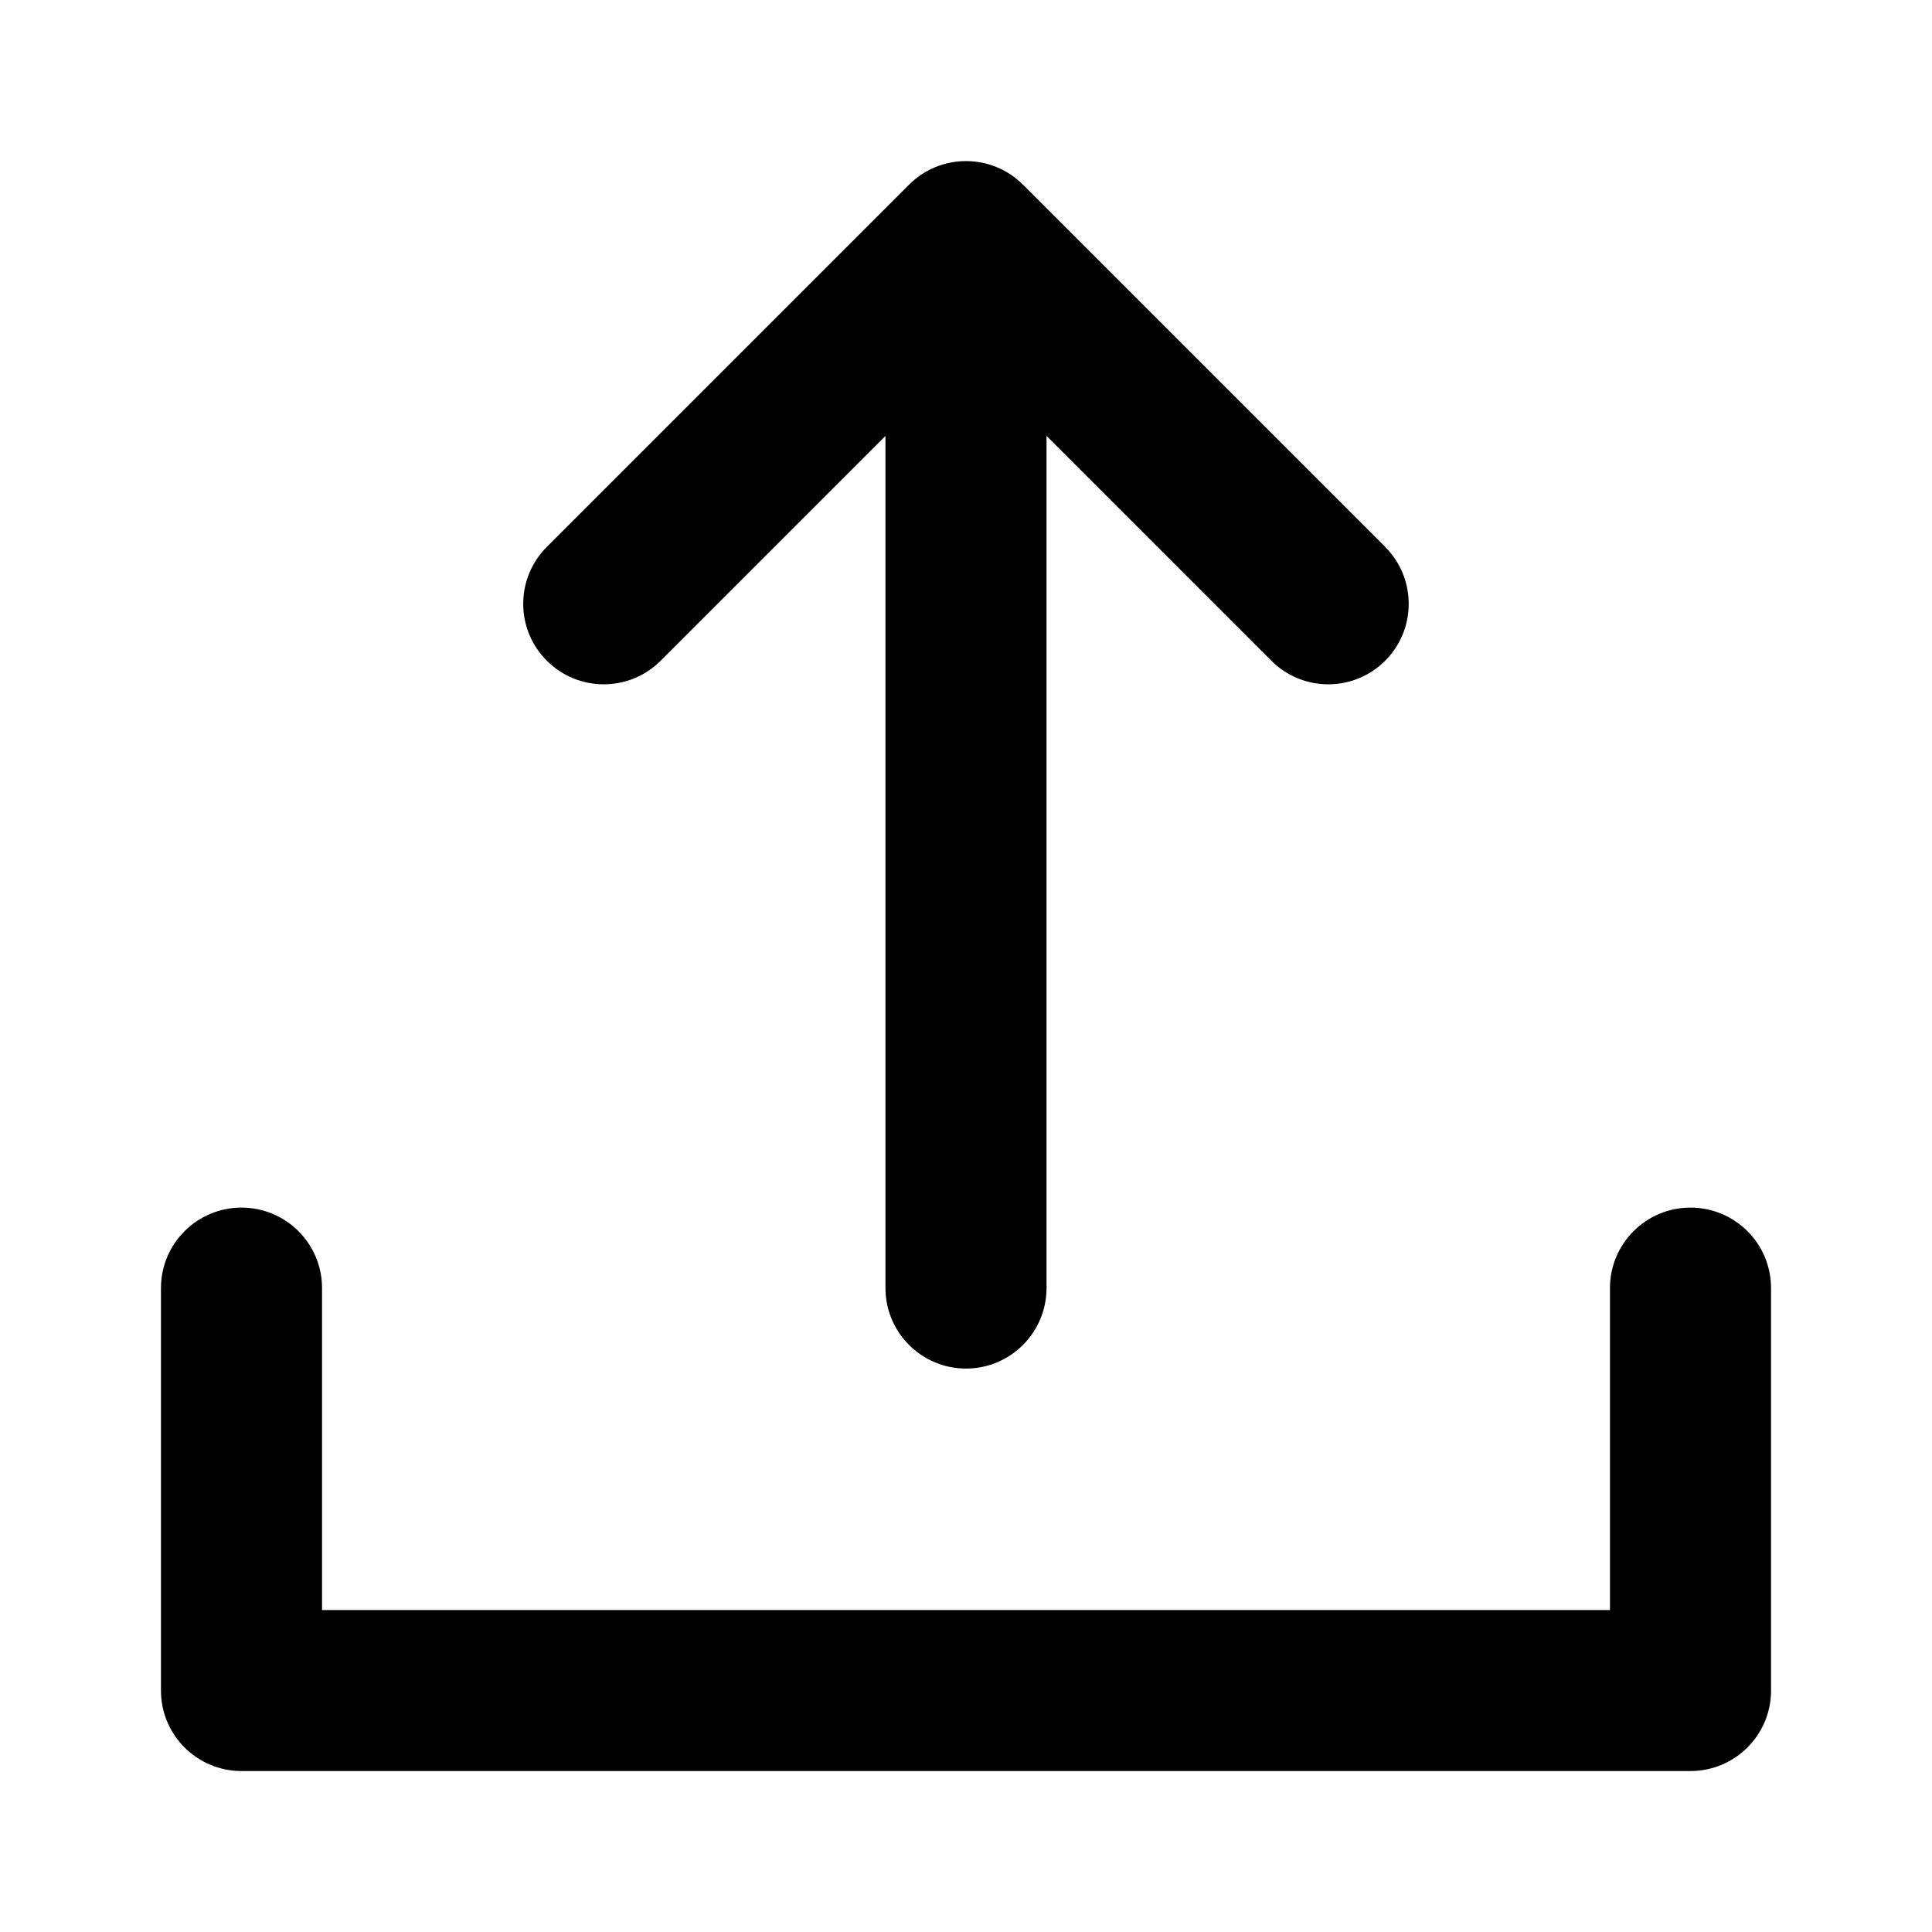
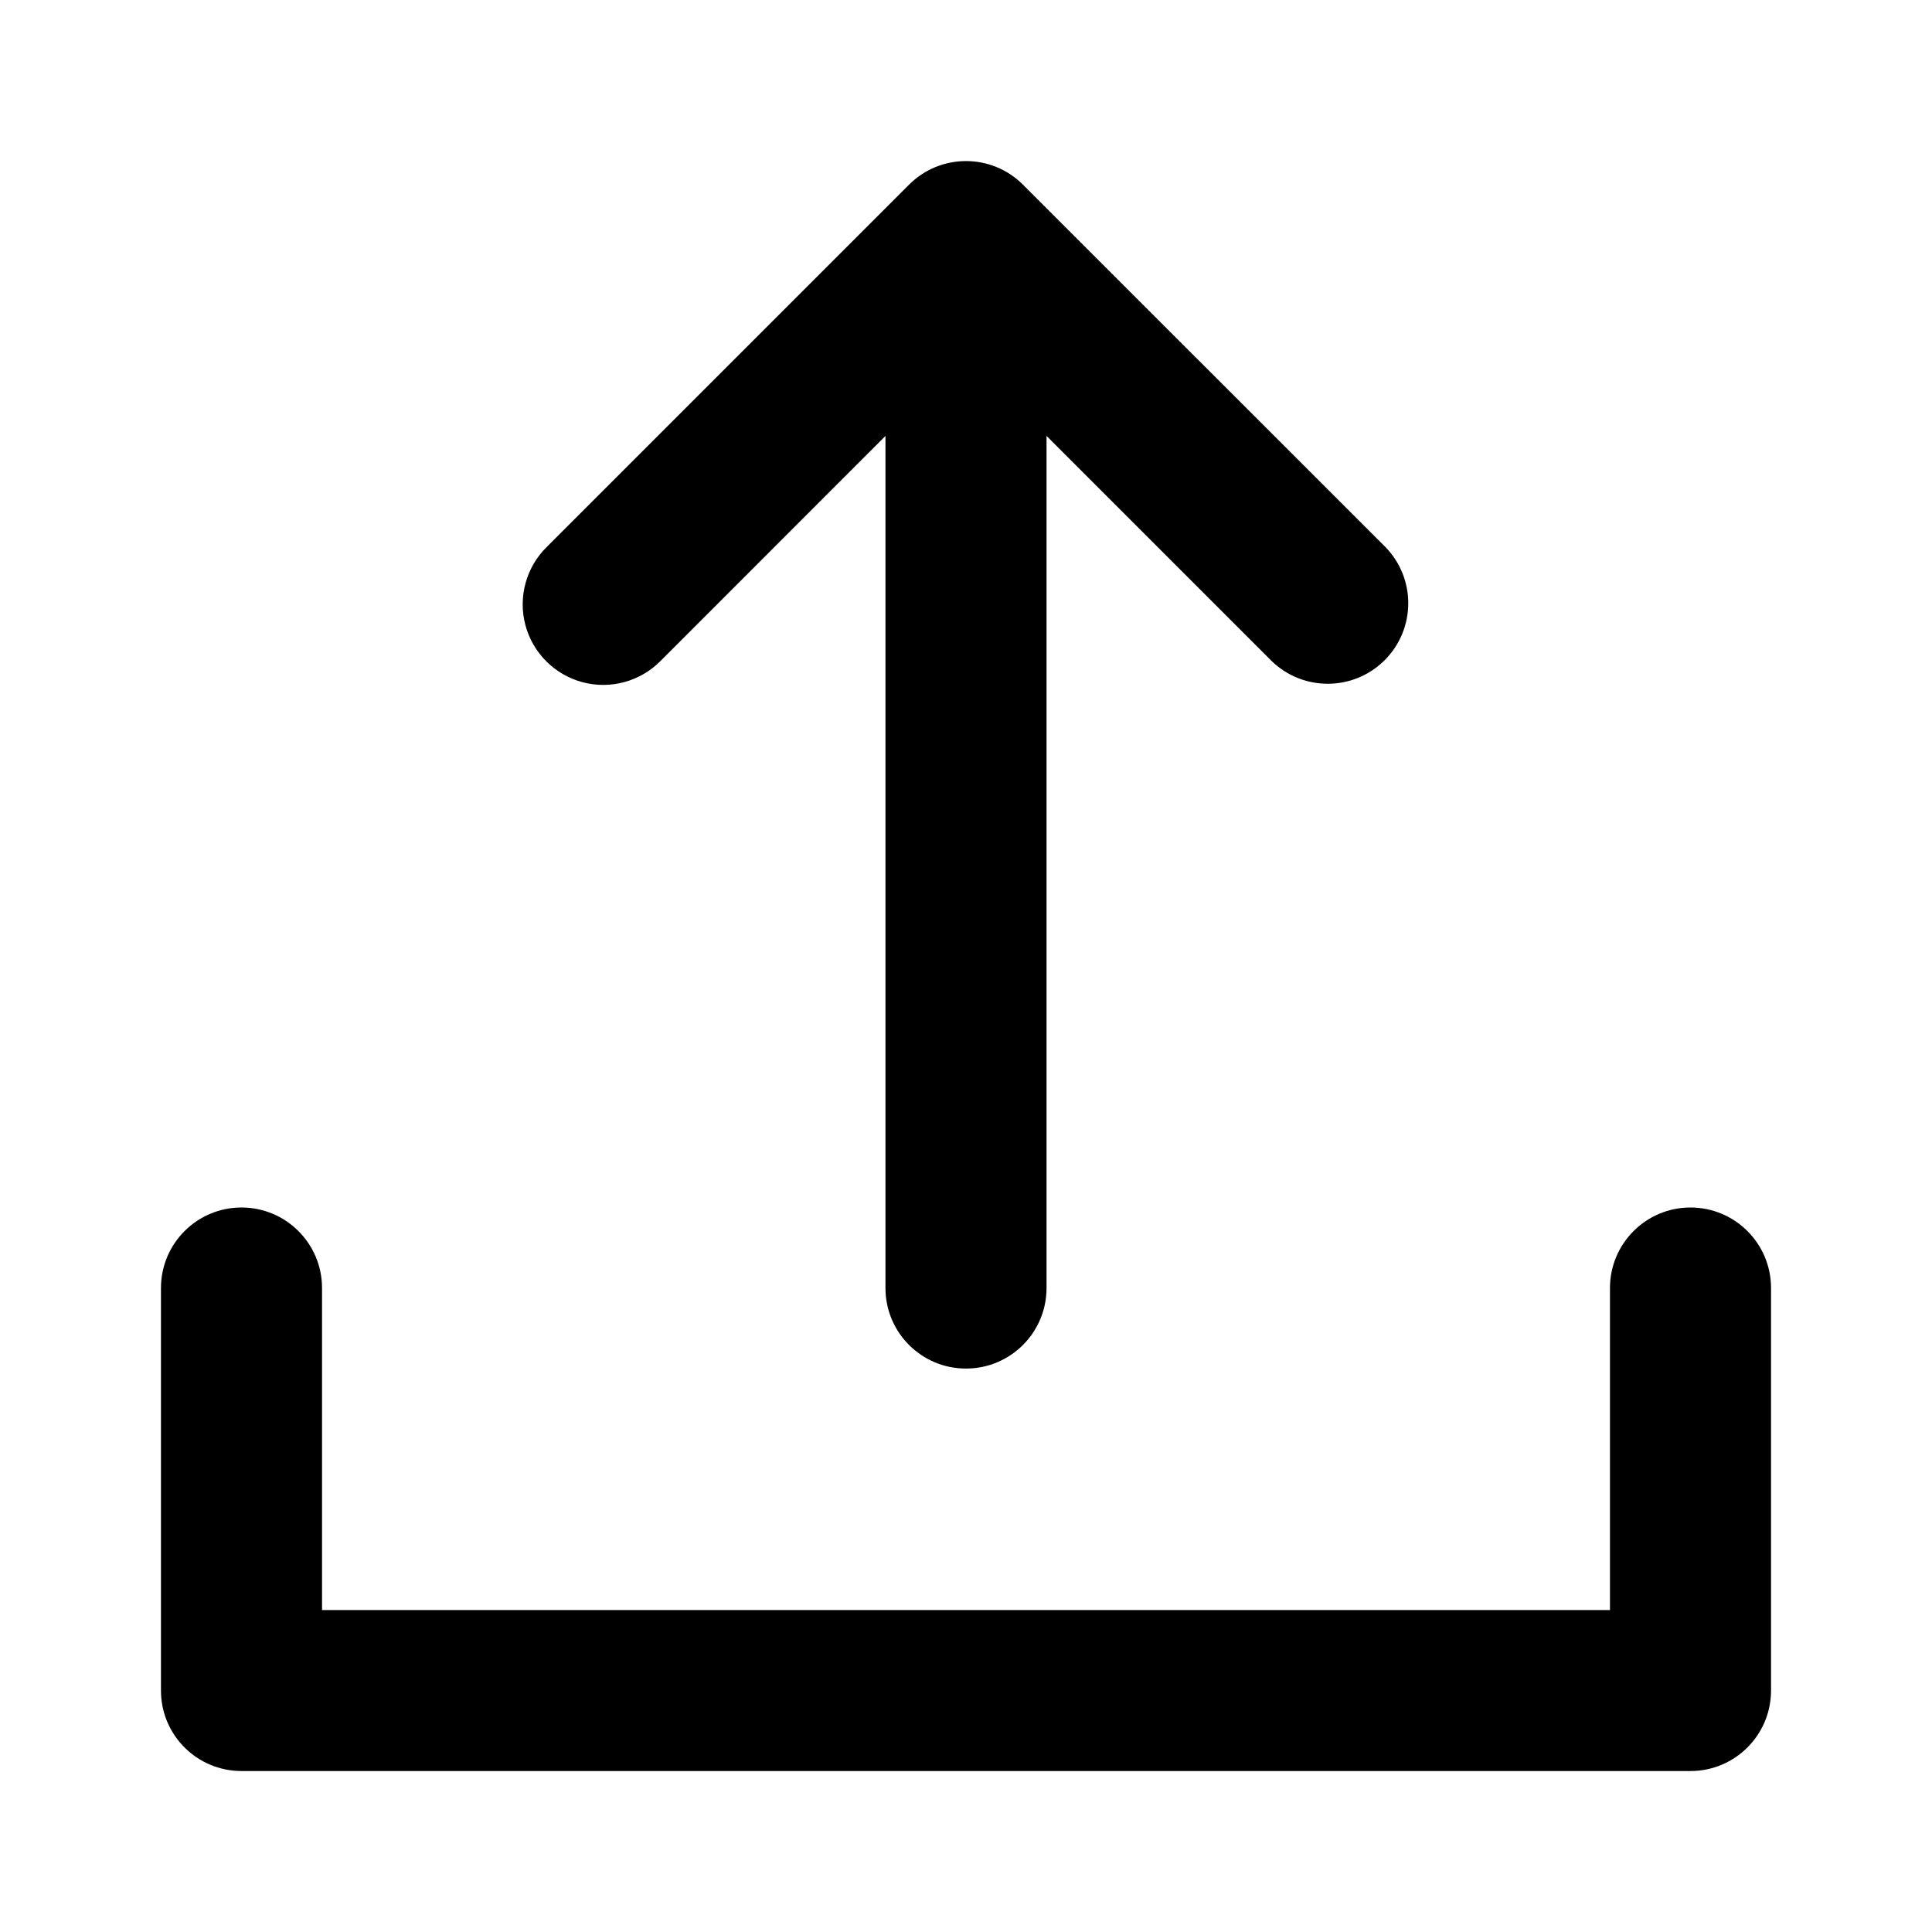
<svg xmlns="http://www.w3.org/2000/svg" width="19" height="19" viewBox="0 0 19 19" fill="none">
-   <path d="M12.503 6.498C12.812 6.807 13.313 6.807 13.622 6.498C13.931 6.189 13.931 5.688 13.622 5.378L10.06 1.816C9.751 1.507 9.249 1.507 8.94 1.816L5.378 5.378C5.068 5.688 5.068 6.189 5.378 6.498C5.687 6.807 6.188 6.807 6.497 6.498L8.708 4.287V12.667C8.708 13.104 9.063 13.459 9.5 13.459C9.937 13.459 10.292 13.104 10.292 12.667V4.287L12.503 6.498Z" fill="currentColor" />
-   <path d="M3.167 12.667C3.167 12.23 2.812 11.876 2.375 11.876C1.938 11.876 1.583 12.23 1.583 12.667V16.626C1.583 17.063 1.938 17.417 2.375 17.417H16.625C17.062 17.417 17.417 17.063 17.417 16.626V12.667C17.417 12.23 17.062 11.876 16.625 11.876C16.188 11.876 15.833 12.23 15.833 12.667V15.834H3.167V12.667Z" fill="currentColor" />
+   <path d="M12.503 6.498a.792.792 0 001.12-1.12L10.06 1.816a.792.792 0 00-1.12 0L5.378 5.378a.792.792 0 101.12 1.12l2.21-2.211v8.38a.792.792 0 001.584 0v-8.38l2.21 2.21z" fill="currentColor" />
+   <path d="M3.167 12.667a.792.792 0 00-1.584 0v3.959c0 .437.355.791.792.791h14.25a.792.792 0 00.792-.791v-3.959a.792.792 0 00-1.584 0v3.167H3.167v-3.167z" fill="currentColor" />
</svg>
